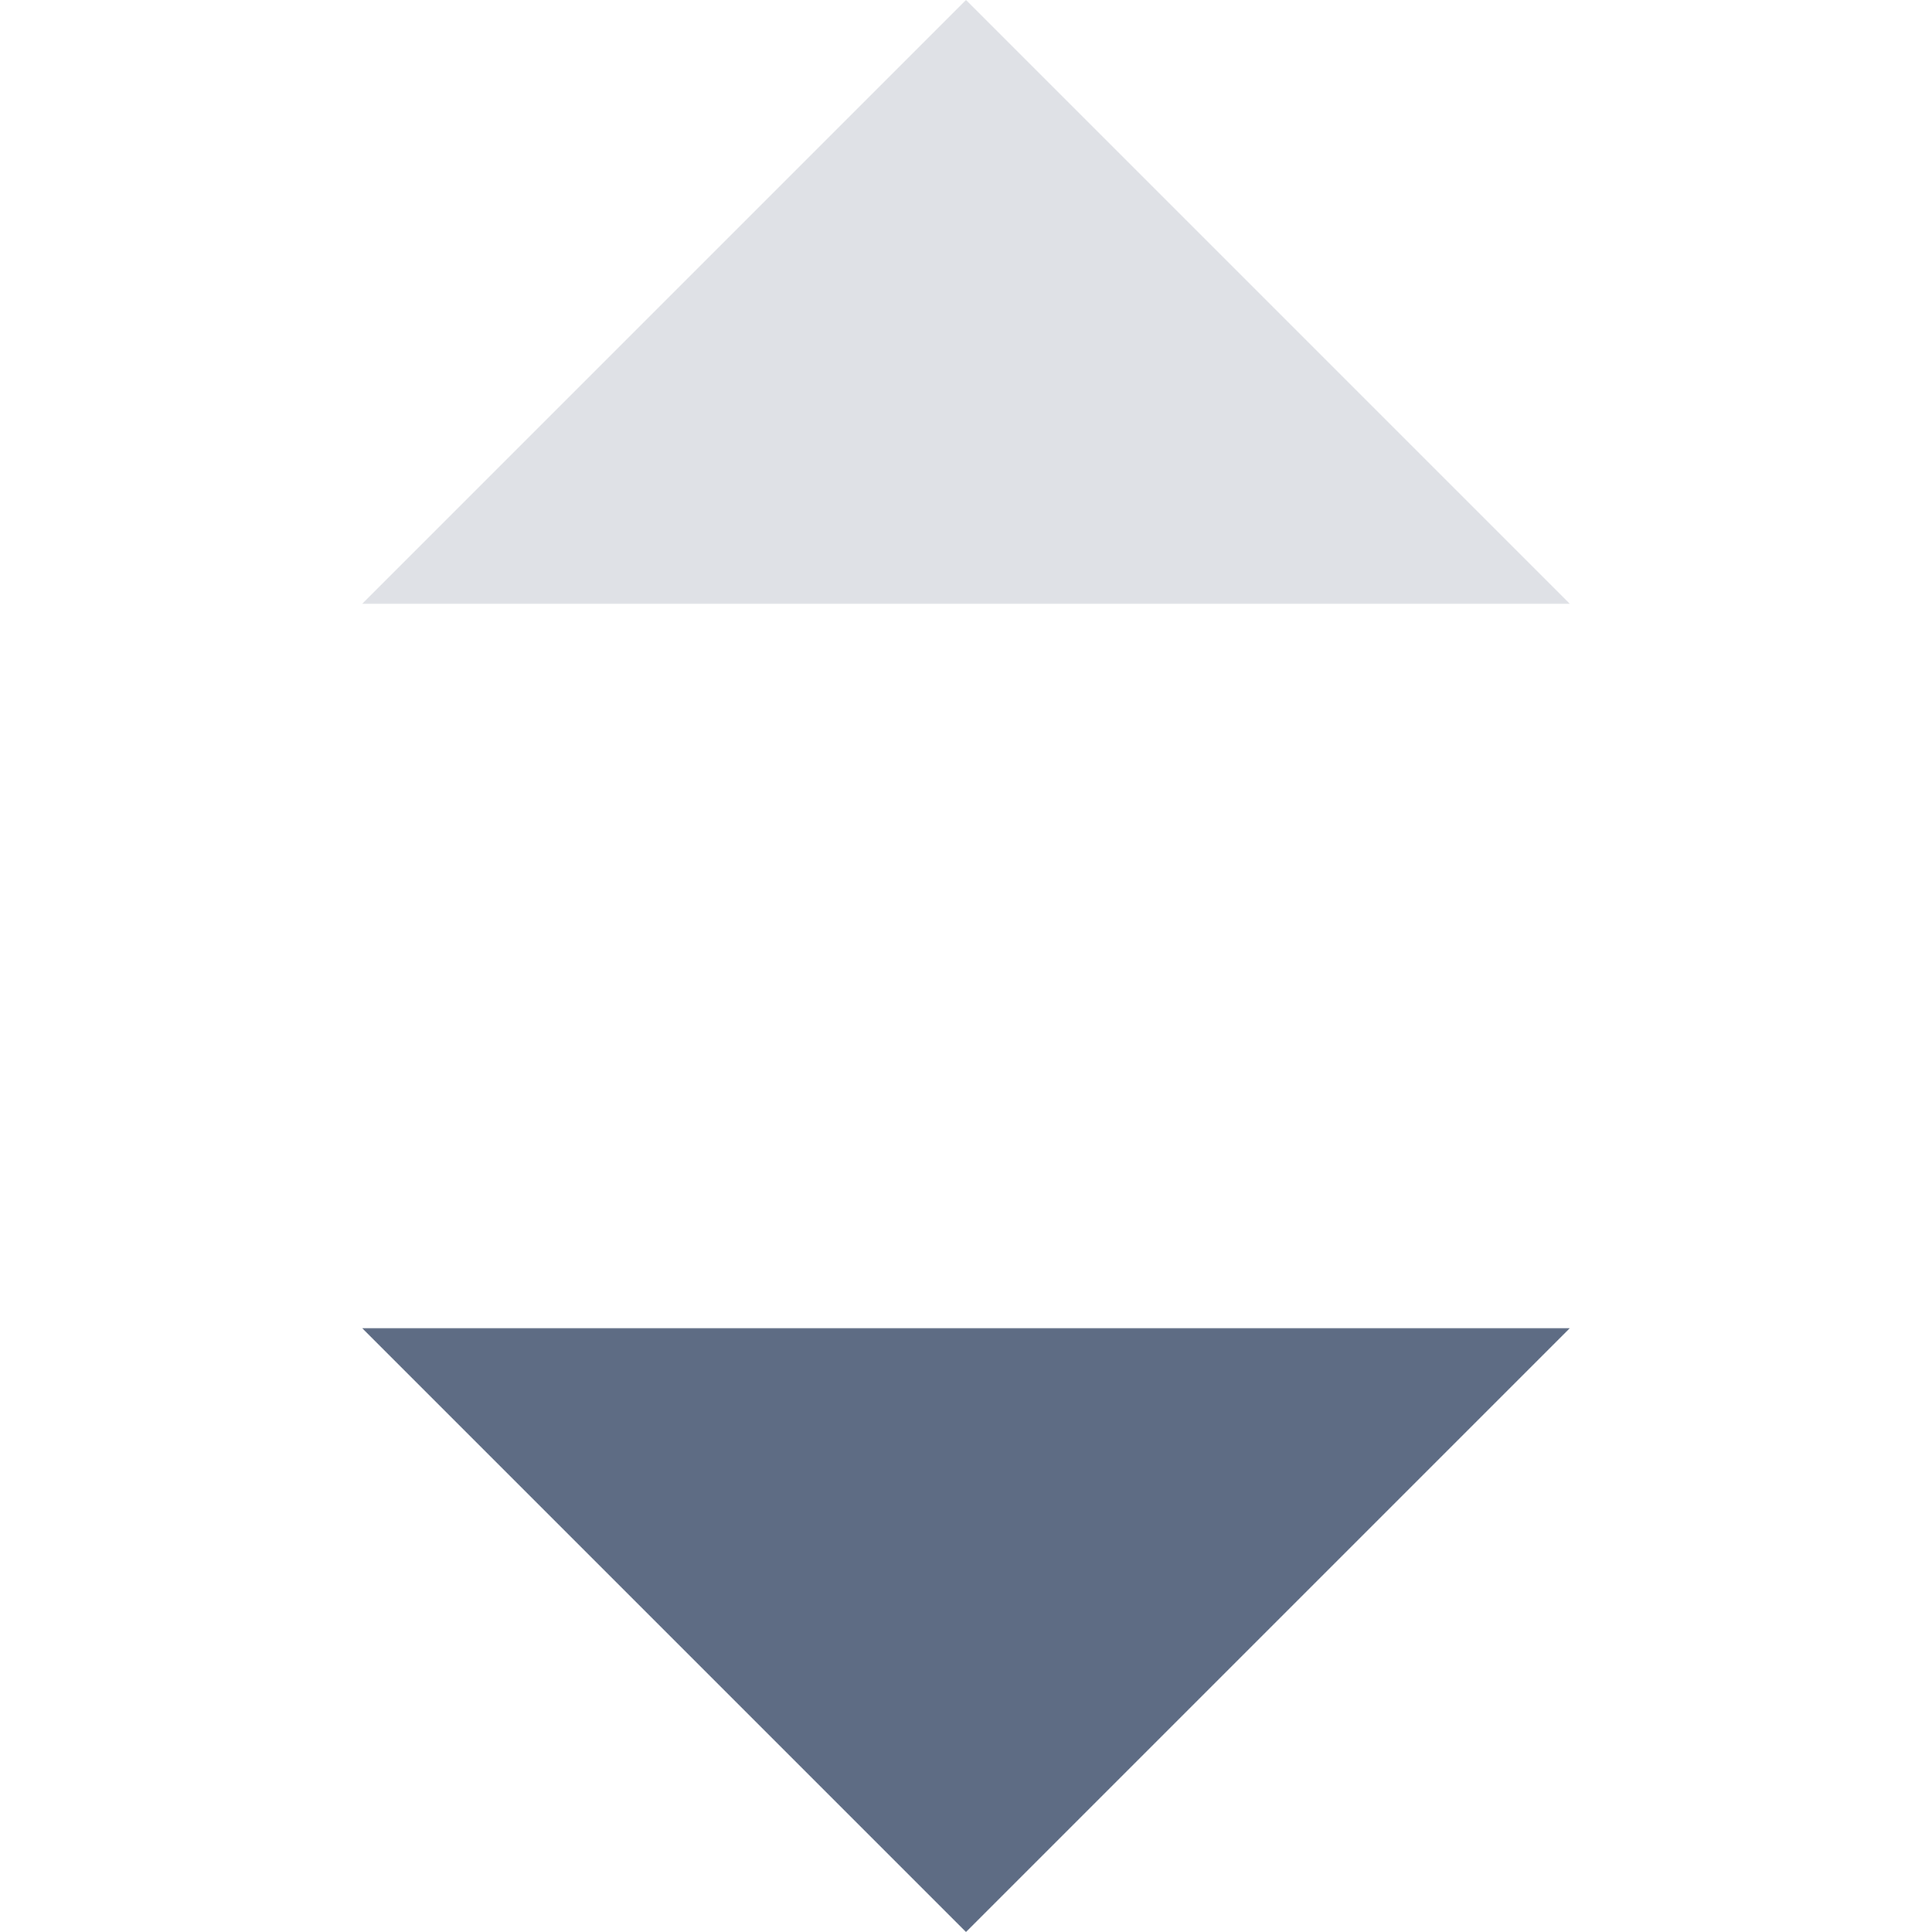
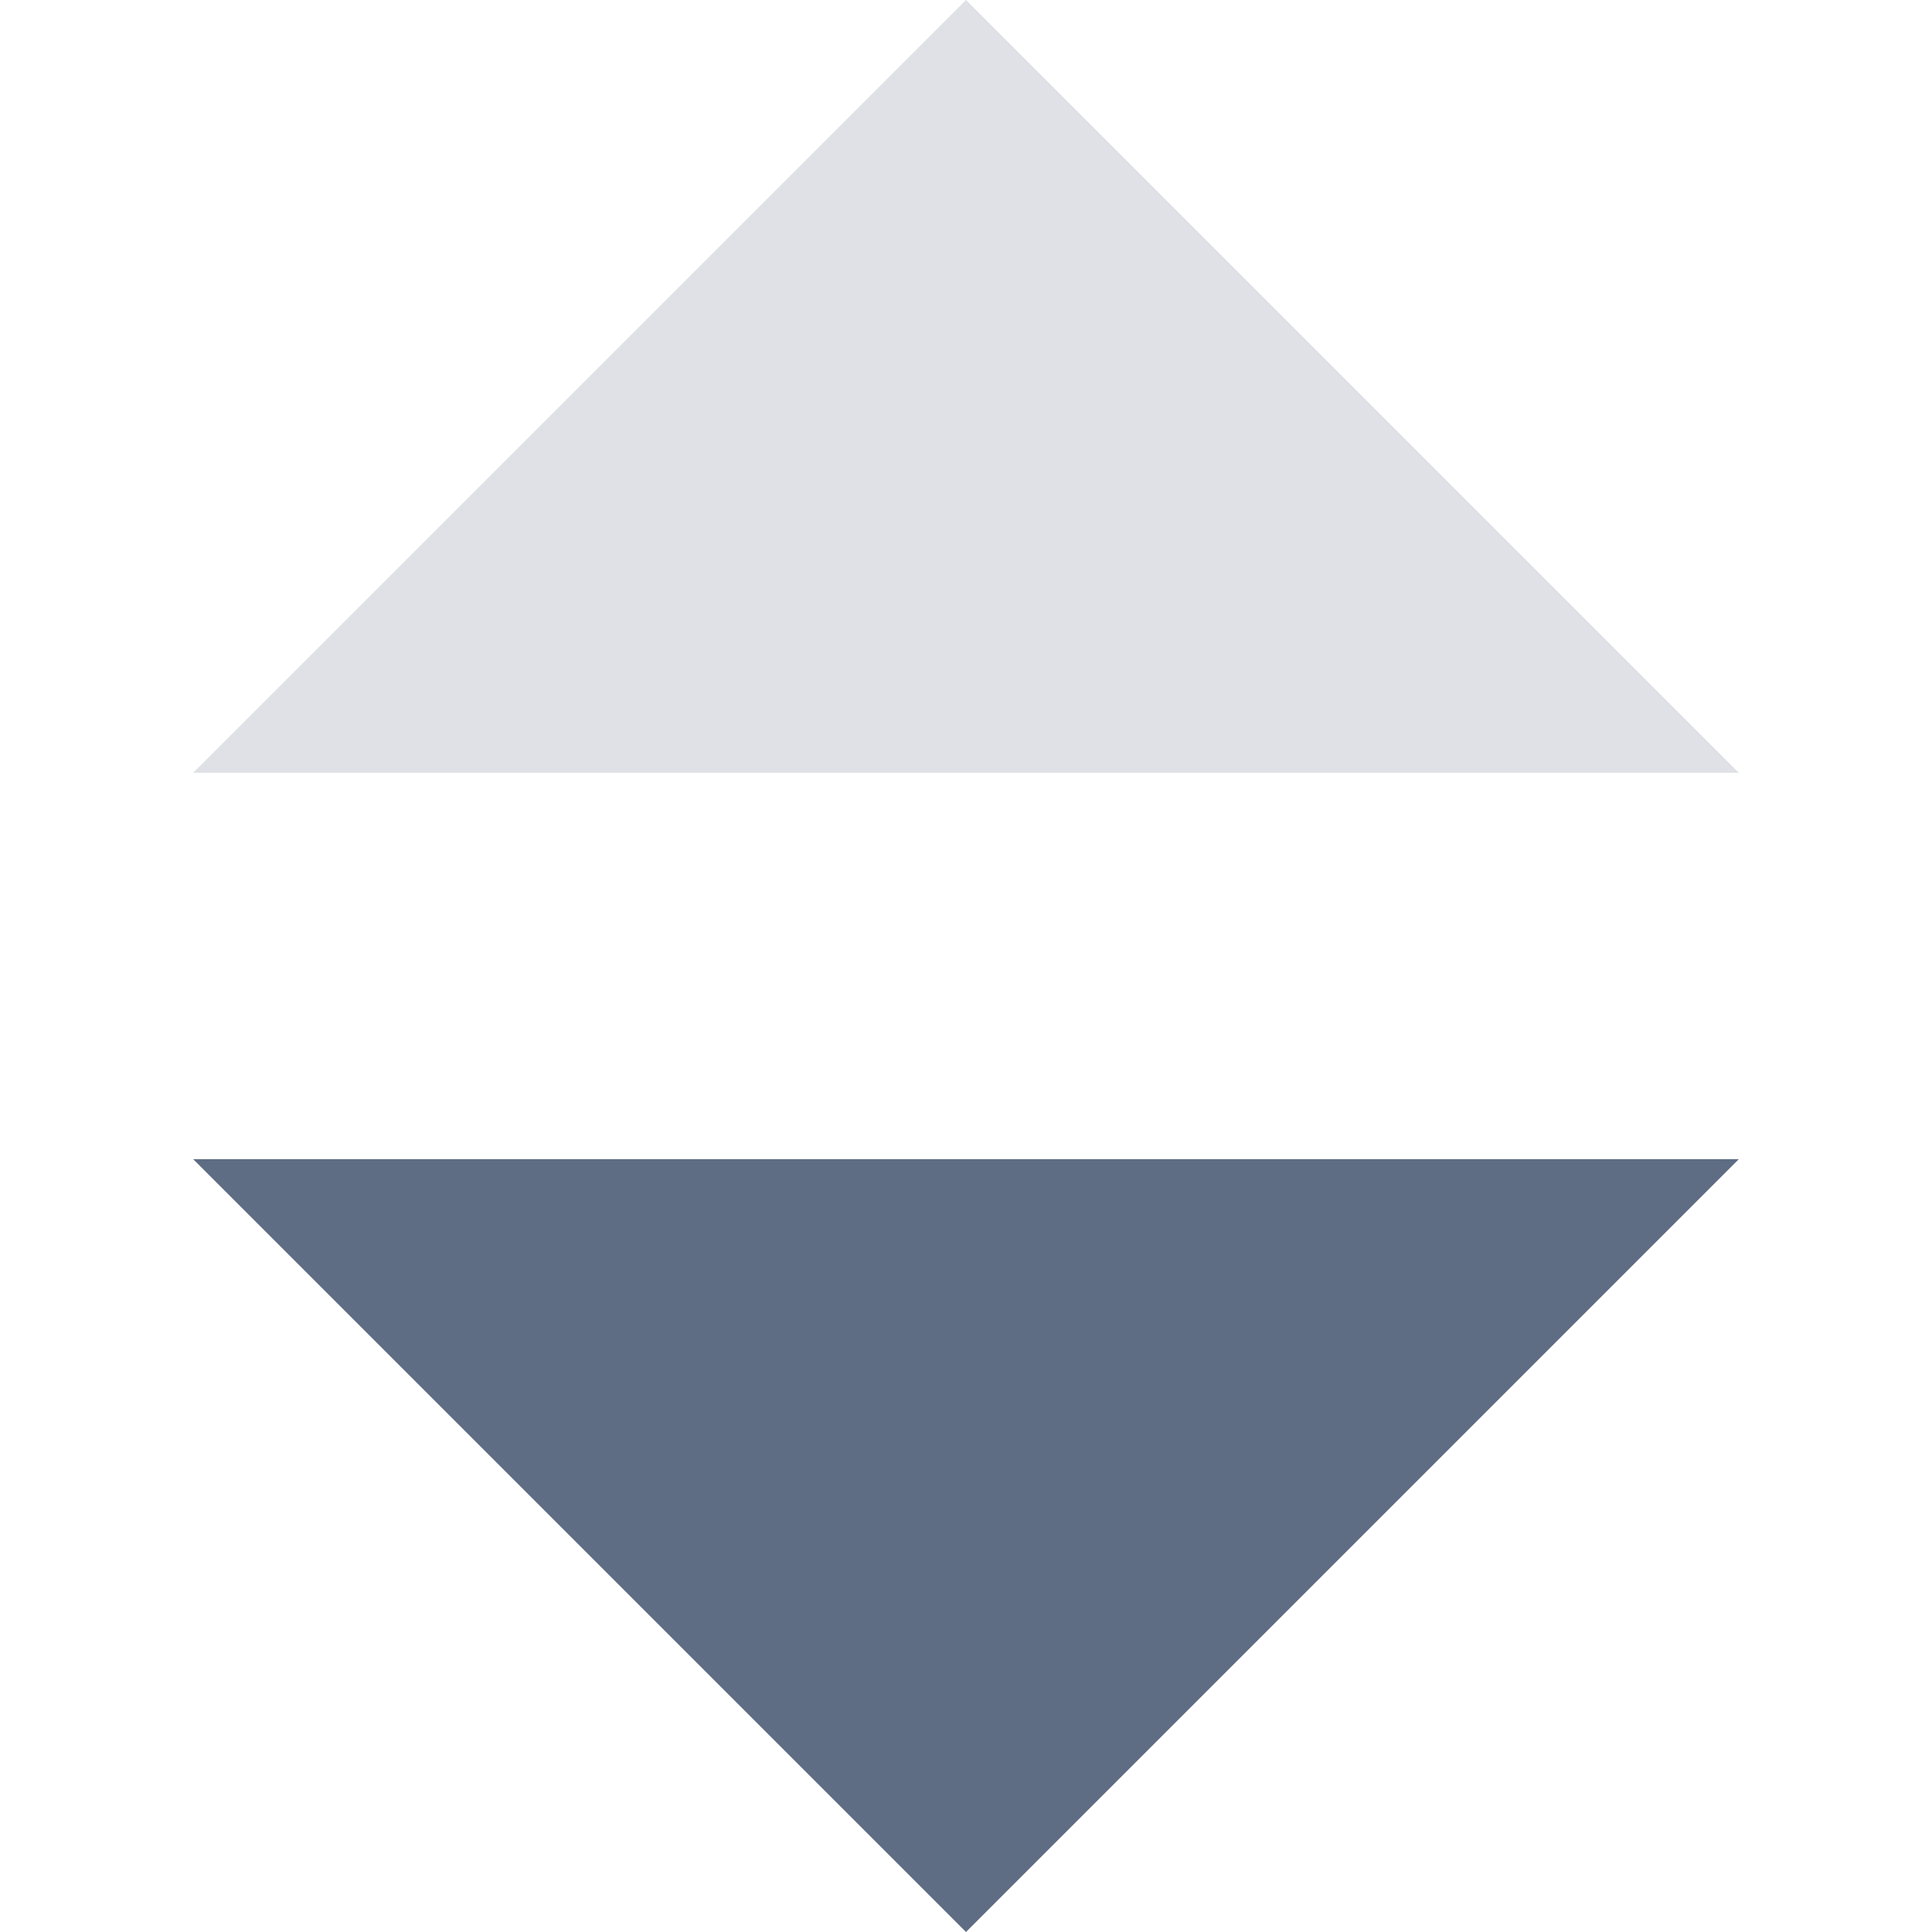
- <svg xmlns="http://www.w3.org/2000/svg" t="1561547780995" class="icon" viewBox="0 0 1024 1024" version="1.1" p-id="5424" width="200" height="200">
+ <svg xmlns="http://www.w3.org/2000/svg" t="1568951001461" class="icon" viewBox="0 0 1024 1024" version="1.1" p-id="2970" width="200" height="200">
  <defs>
    <style type="text/css" />
  </defs>
-   <path d="M512 0l320 320H192z" fill="#DFE1E6" p-id="5425" />
-   <path d="M512 1024l320-320H192z" fill="#5E6C84" p-id="5426" />
+   <path d="M512 0l409.6 409.6H102.4z" fill="#DFE1E6" p-id="2971" />
+   <path d="M512 1024l409.6-409.6H102.4z" fill="#5E6C84" p-id="2972" />
</svg>
